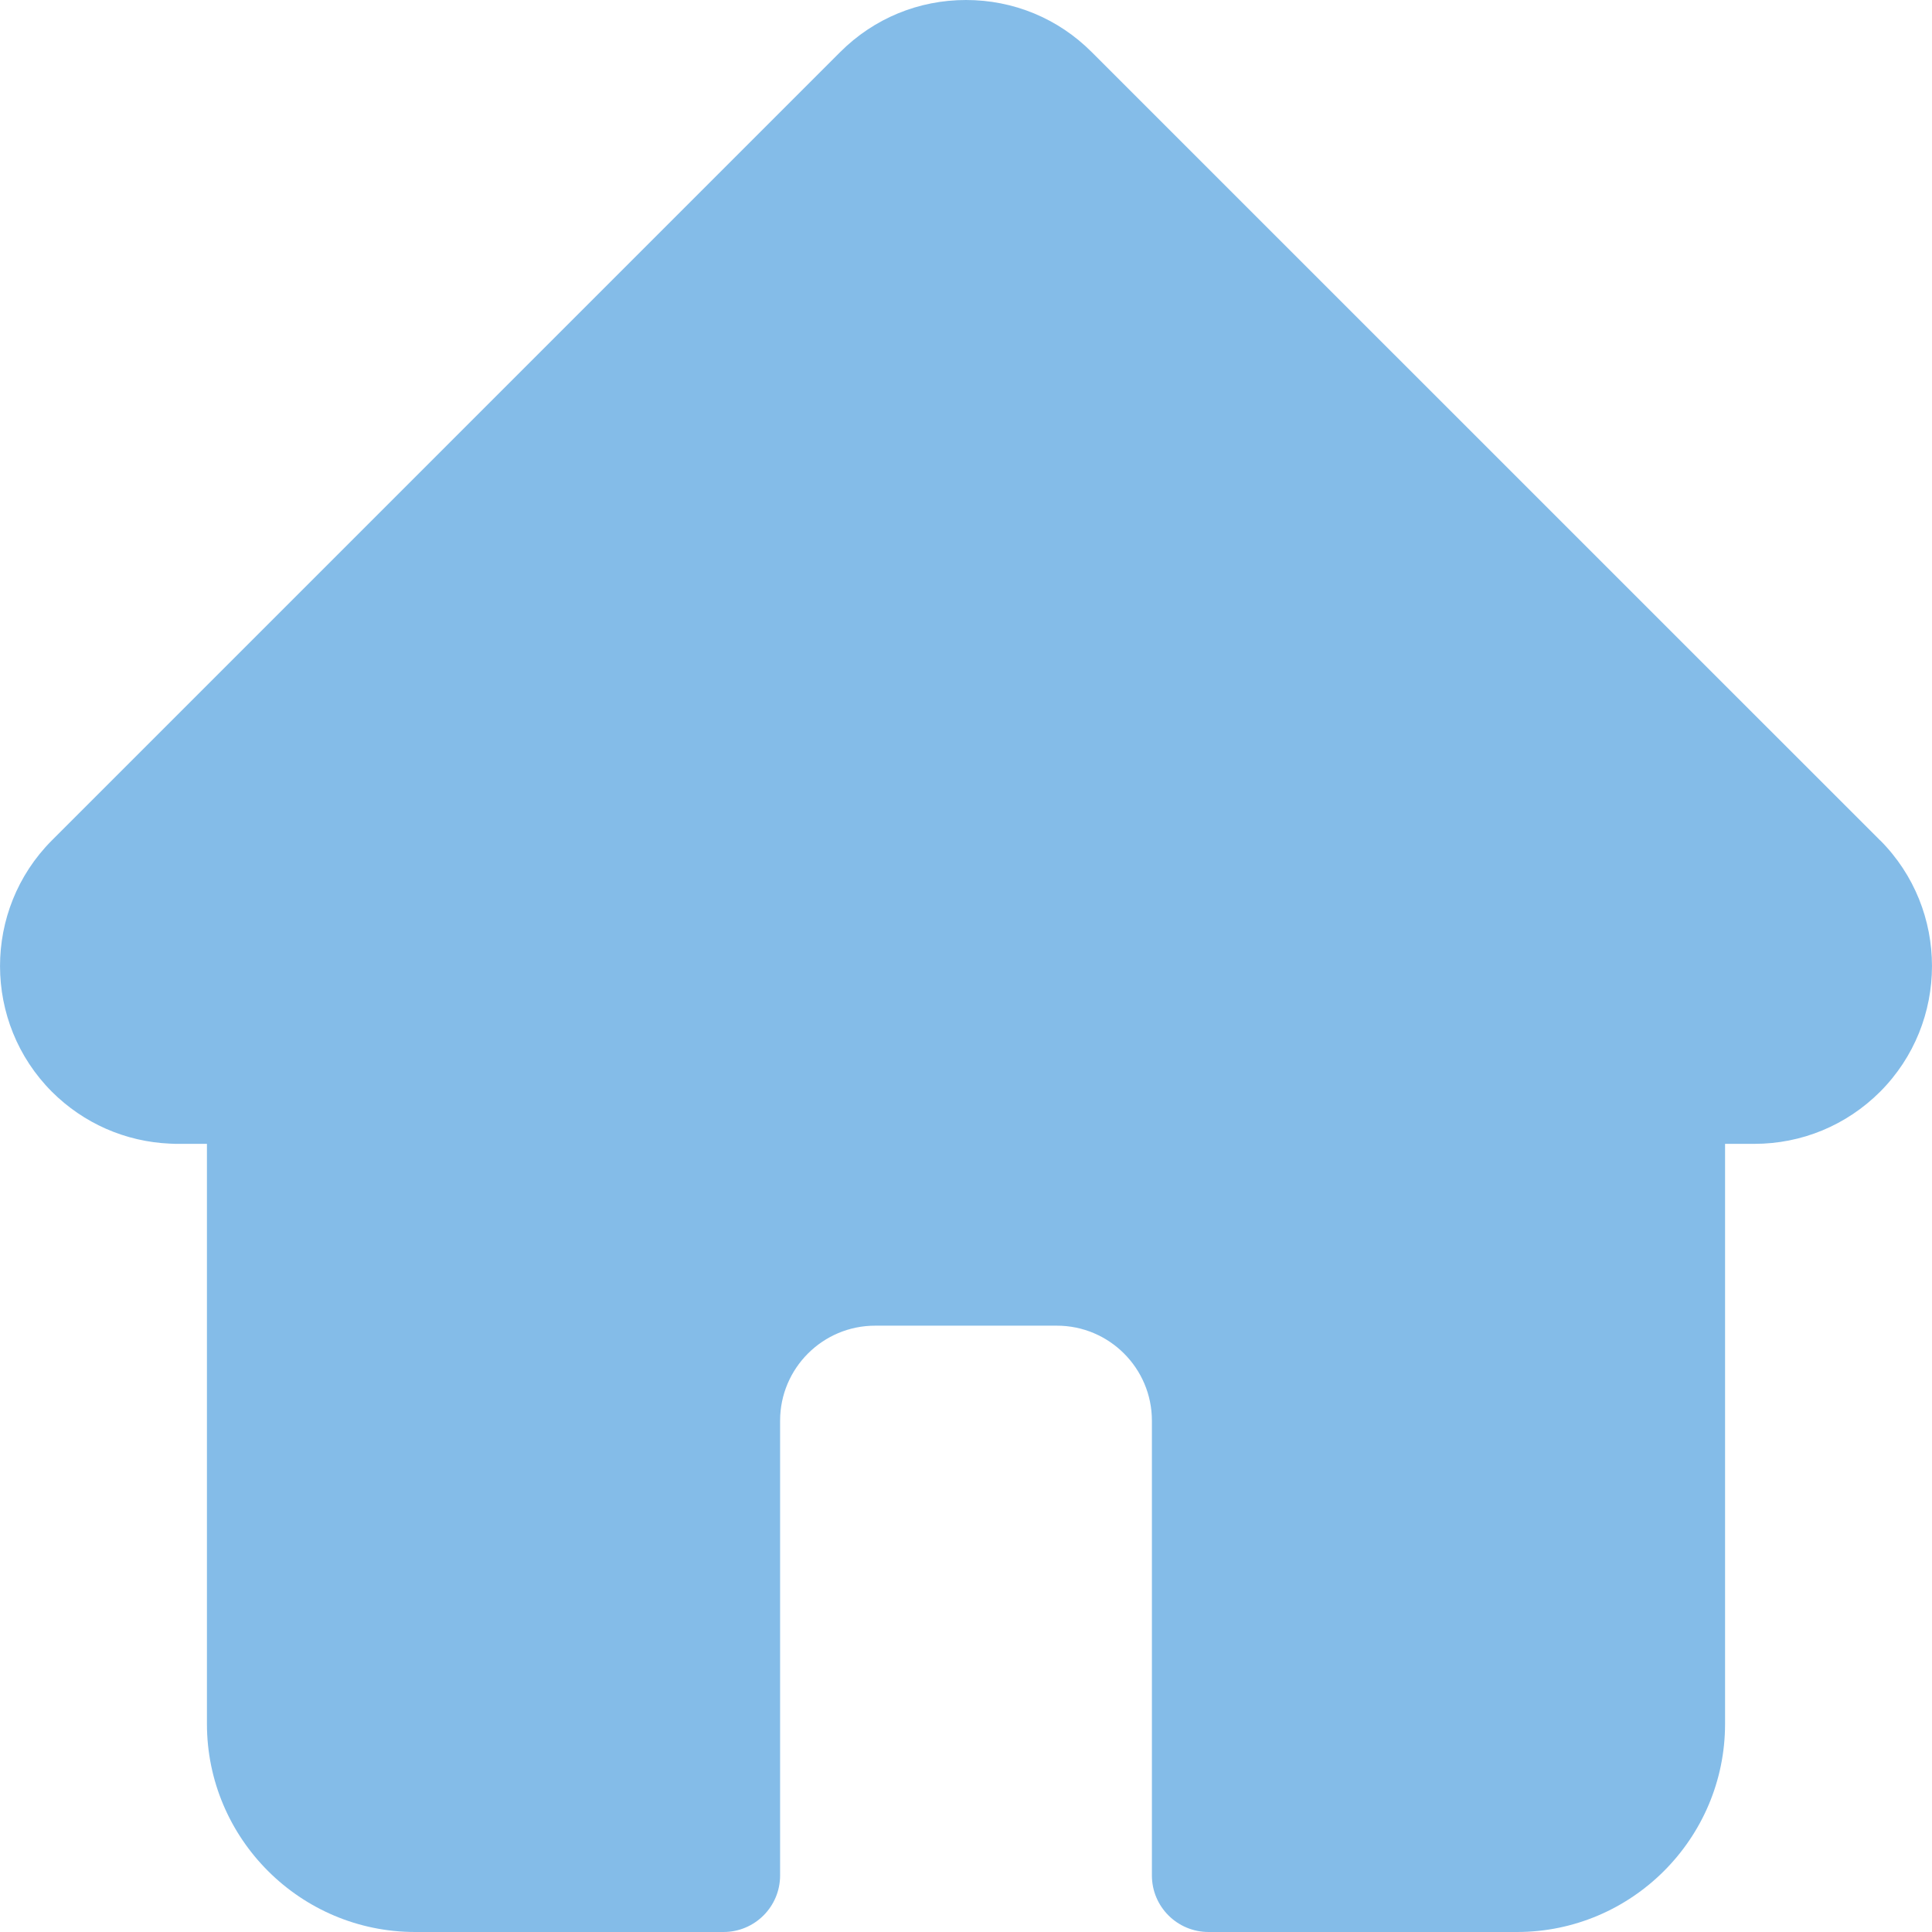
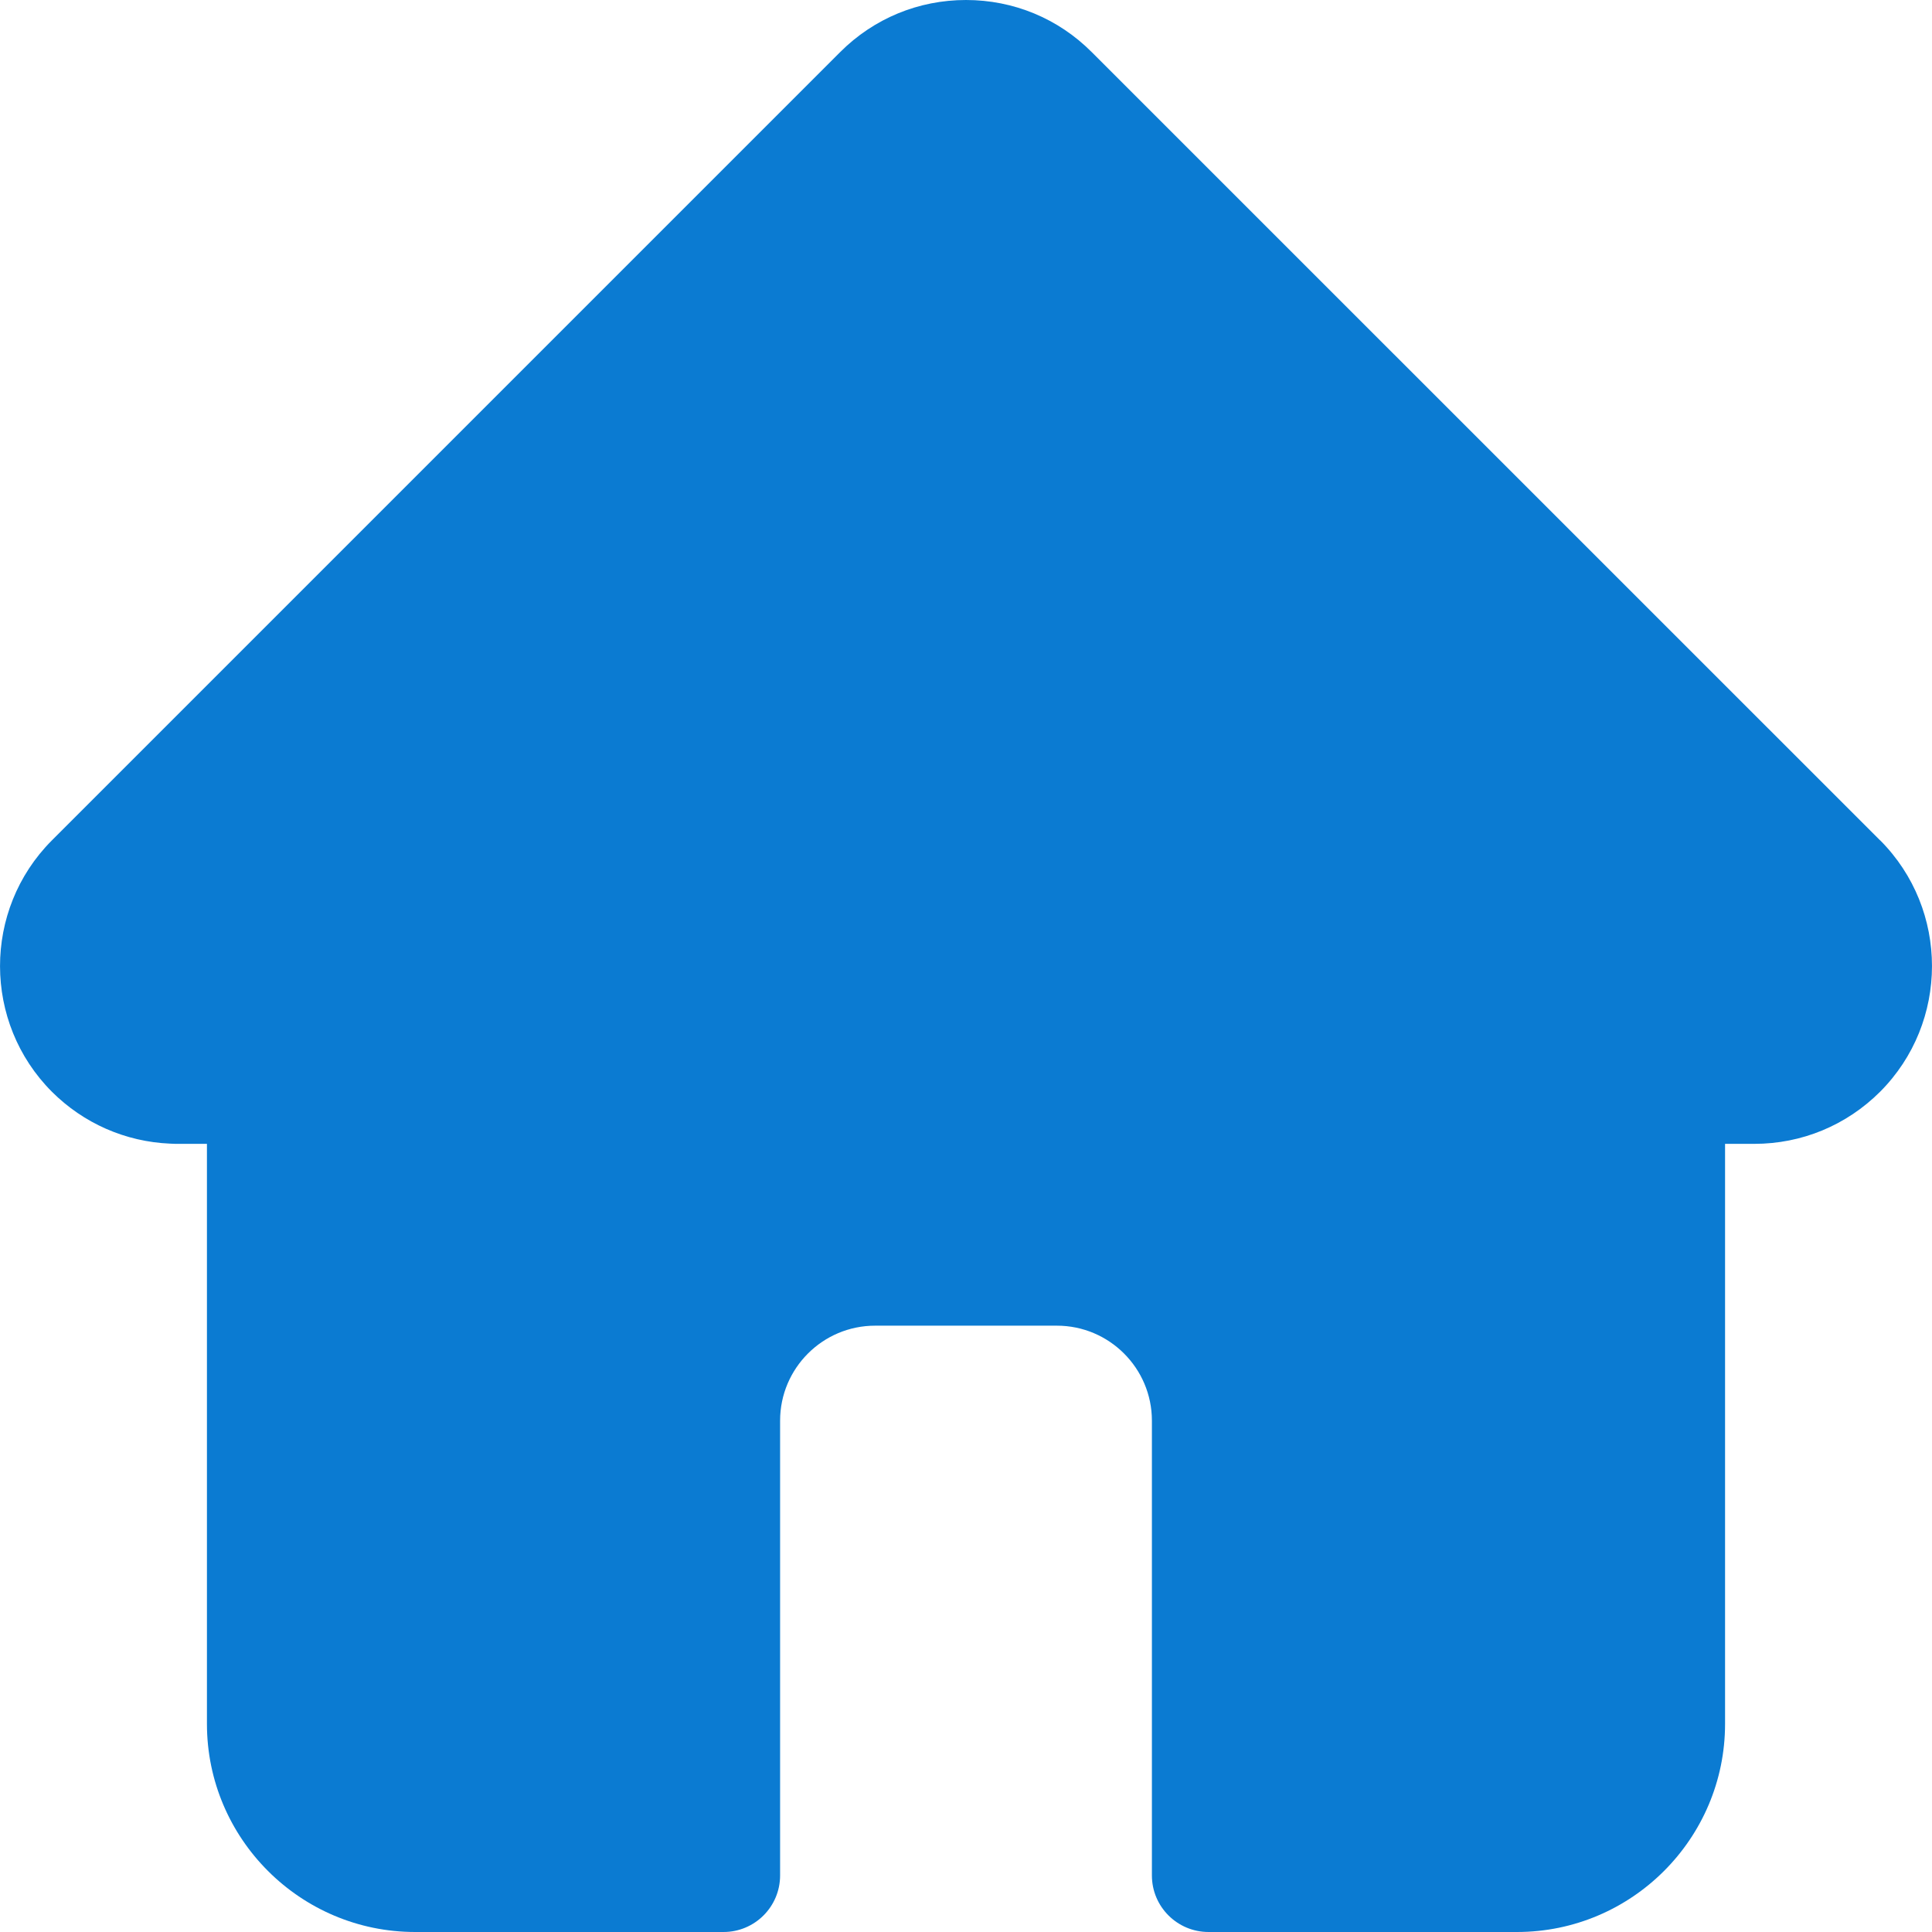
<svg xmlns="http://www.w3.org/2000/svg" width="18" height="18" viewBox="0 0 18 18" fill="none">
-   <path d="M17.517 7.829C17.516 7.829 17.516 7.828 17.515 7.828L10.172 0.486C9.859 0.172 9.443 0 9 0C8.557 0 8.141 0.172 7.828 0.485L0.489 7.824C0.486 7.827 0.484 7.829 0.481 7.832C-0.161 8.478 -0.16 9.527 0.484 10.172C0.779 10.466 1.168 10.637 1.584 10.655C1.601 10.656 1.618 10.657 1.635 10.657H1.928V16.061C1.928 17.13 2.798 18 3.868 18H6.741C7.032 18 7.268 17.764 7.268 17.473V13.236C7.268 12.748 7.665 12.351 8.153 12.351H9.847C10.335 12.351 10.732 12.748 10.732 13.236V17.473C10.732 17.764 10.968 18 11.26 18H14.133C15.202 18 16.072 17.13 16.072 16.061V10.657H16.344C16.786 10.657 17.202 10.485 17.516 10.172C18.161 9.526 18.161 8.475 17.517 7.829Z" fill="#0B7BD2" fill-opacity="0.5" />
+   <path d="M17.517 7.829C17.516 7.829 17.516 7.828 17.515 7.828L10.172 0.486C9.859 0.172 9.443 0 9 0C8.557 0 8.141 0.172 7.828 0.485L0.489 7.824C0.486 7.827 0.484 7.829 0.481 7.832C-0.161 8.478 -0.16 9.527 0.484 10.172C0.779 10.466 1.168 10.637 1.584 10.655C1.601 10.656 1.618 10.657 1.635 10.657H1.928V16.061C1.928 17.13 2.798 18 3.868 18H6.741C7.032 18 7.268 17.764 7.268 17.473V13.236C7.268 12.748 7.665 12.351 8.153 12.351H9.847C10.335 12.351 10.732 12.748 10.732 13.236V17.473C10.732 17.764 10.968 18 11.26 18H14.133C15.202 18 16.072 17.13 16.072 16.061V10.657H16.344C16.786 10.657 17.202 10.485 17.516 10.172C18.161 9.526 18.161 8.475 17.517 7.829Z" fill="#0B7BD2" fill-opacity="1.0" />
</svg>
